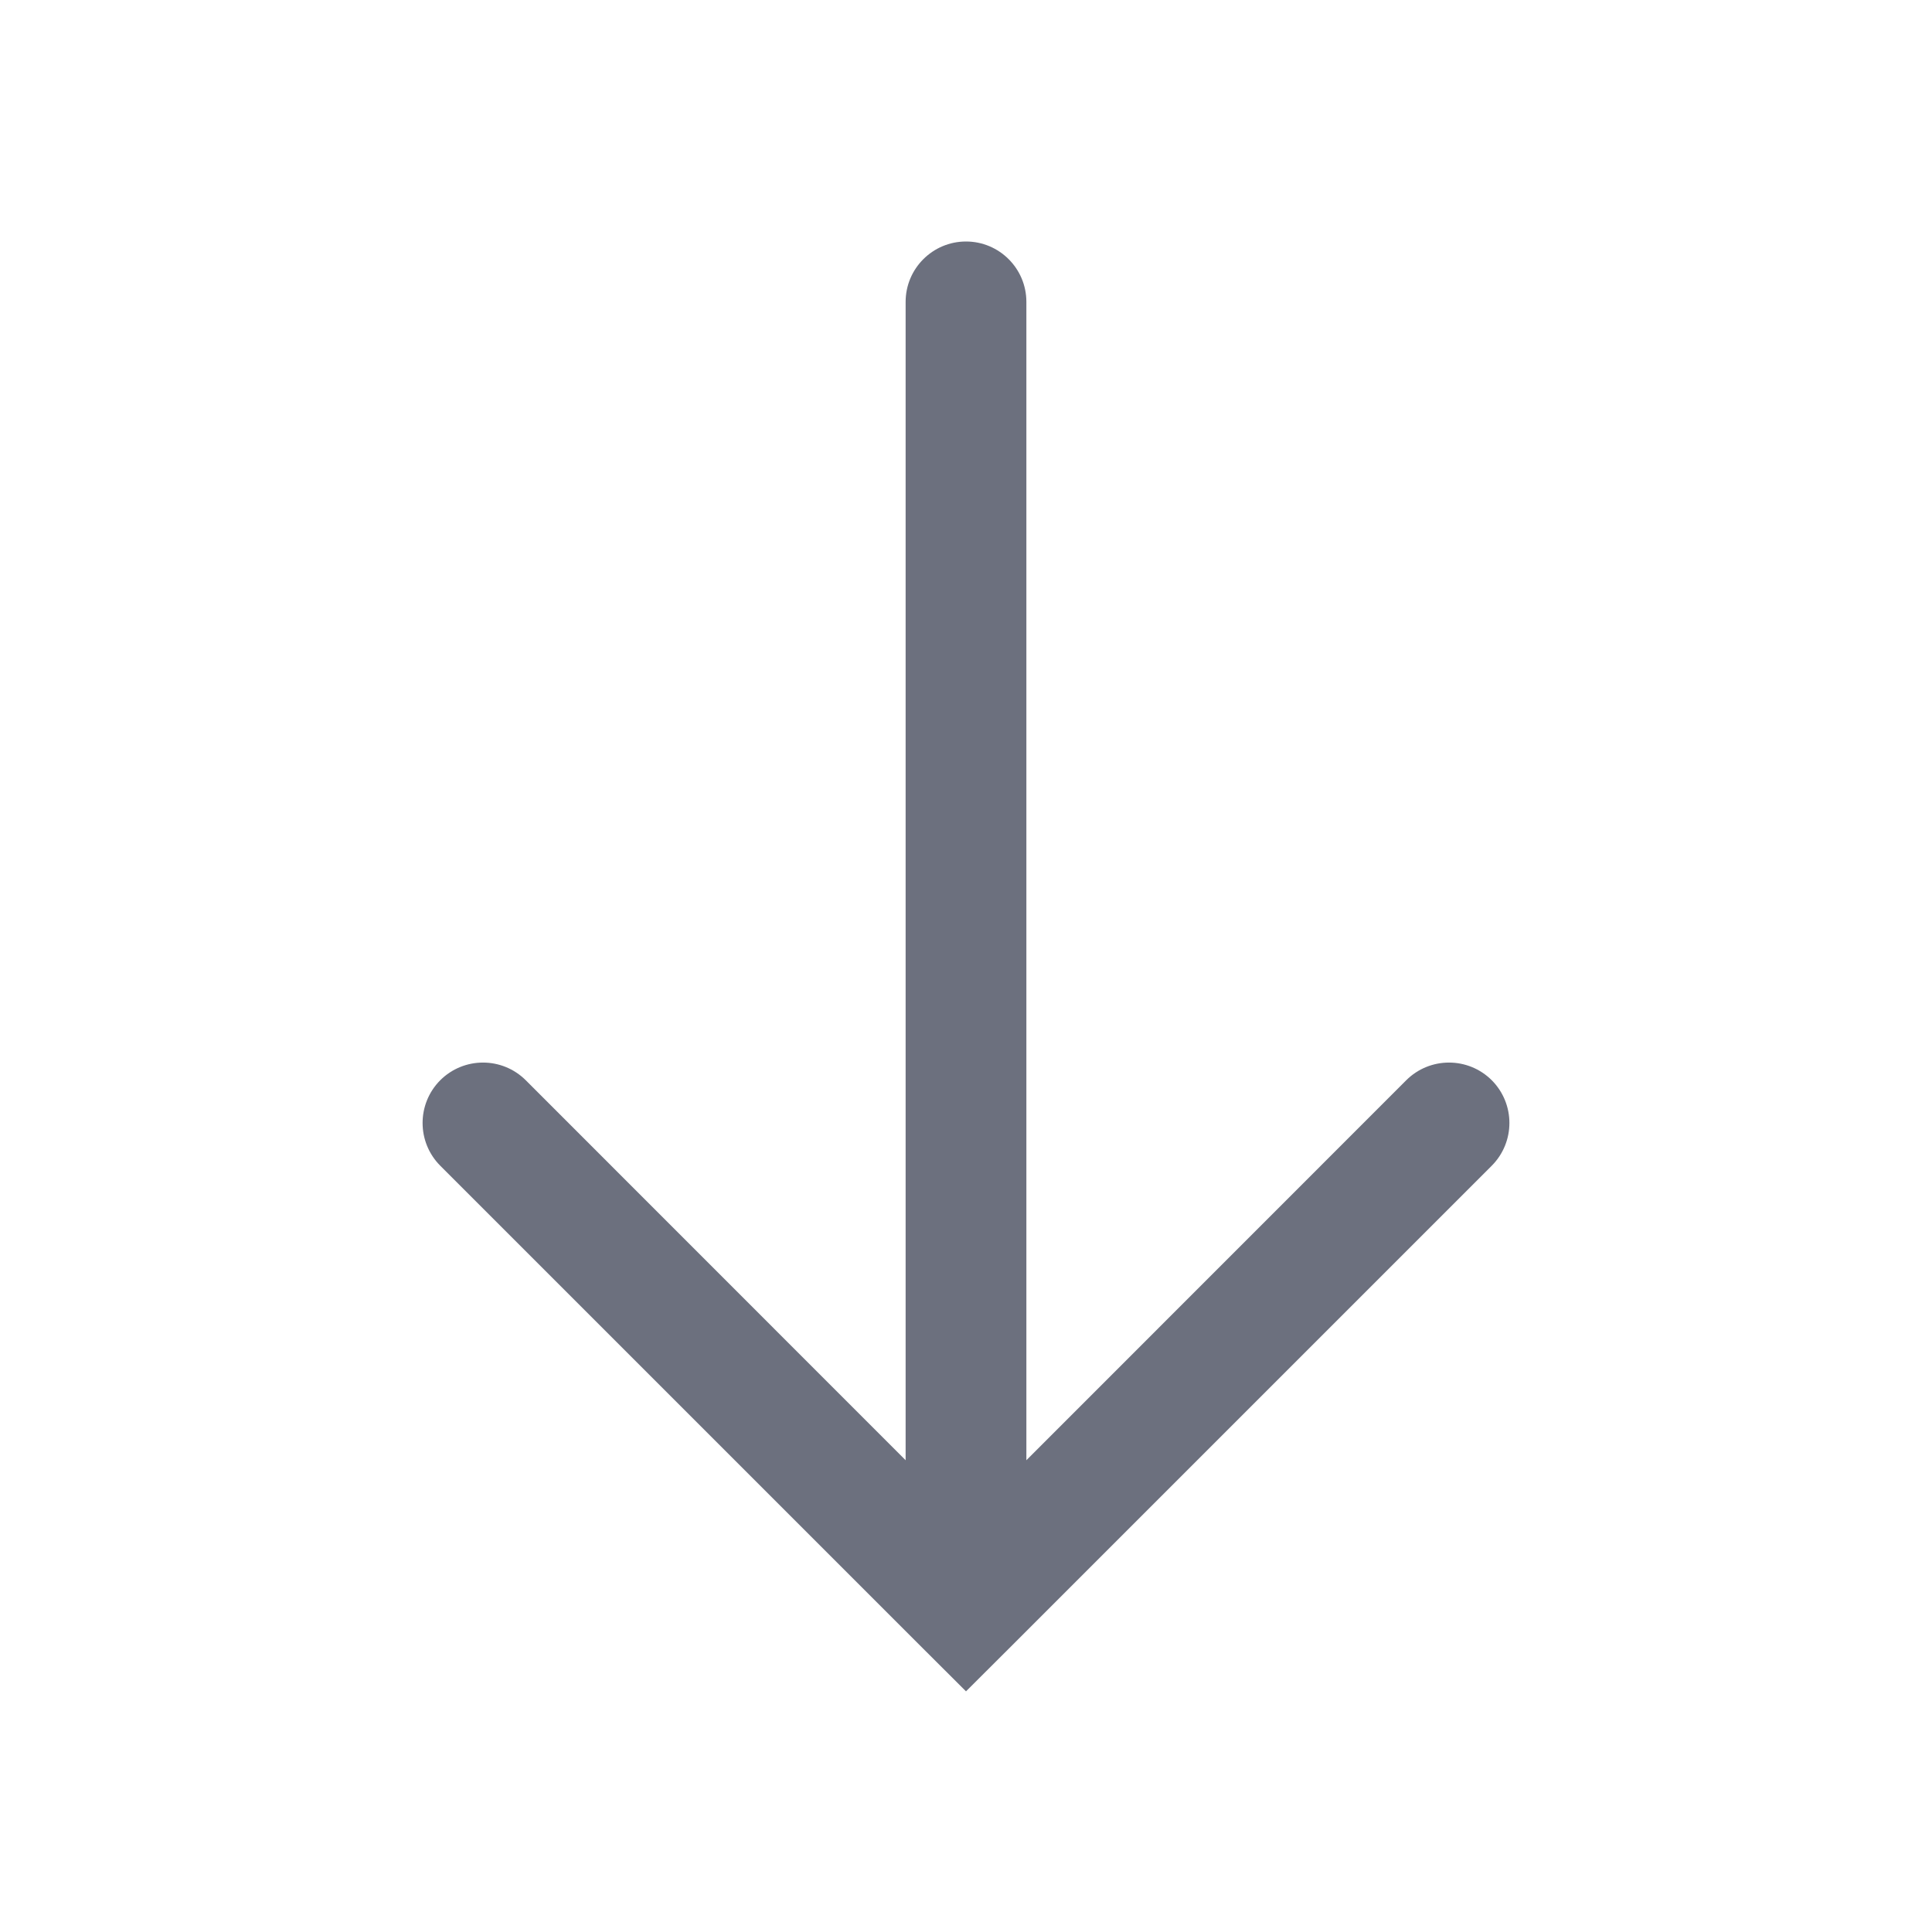
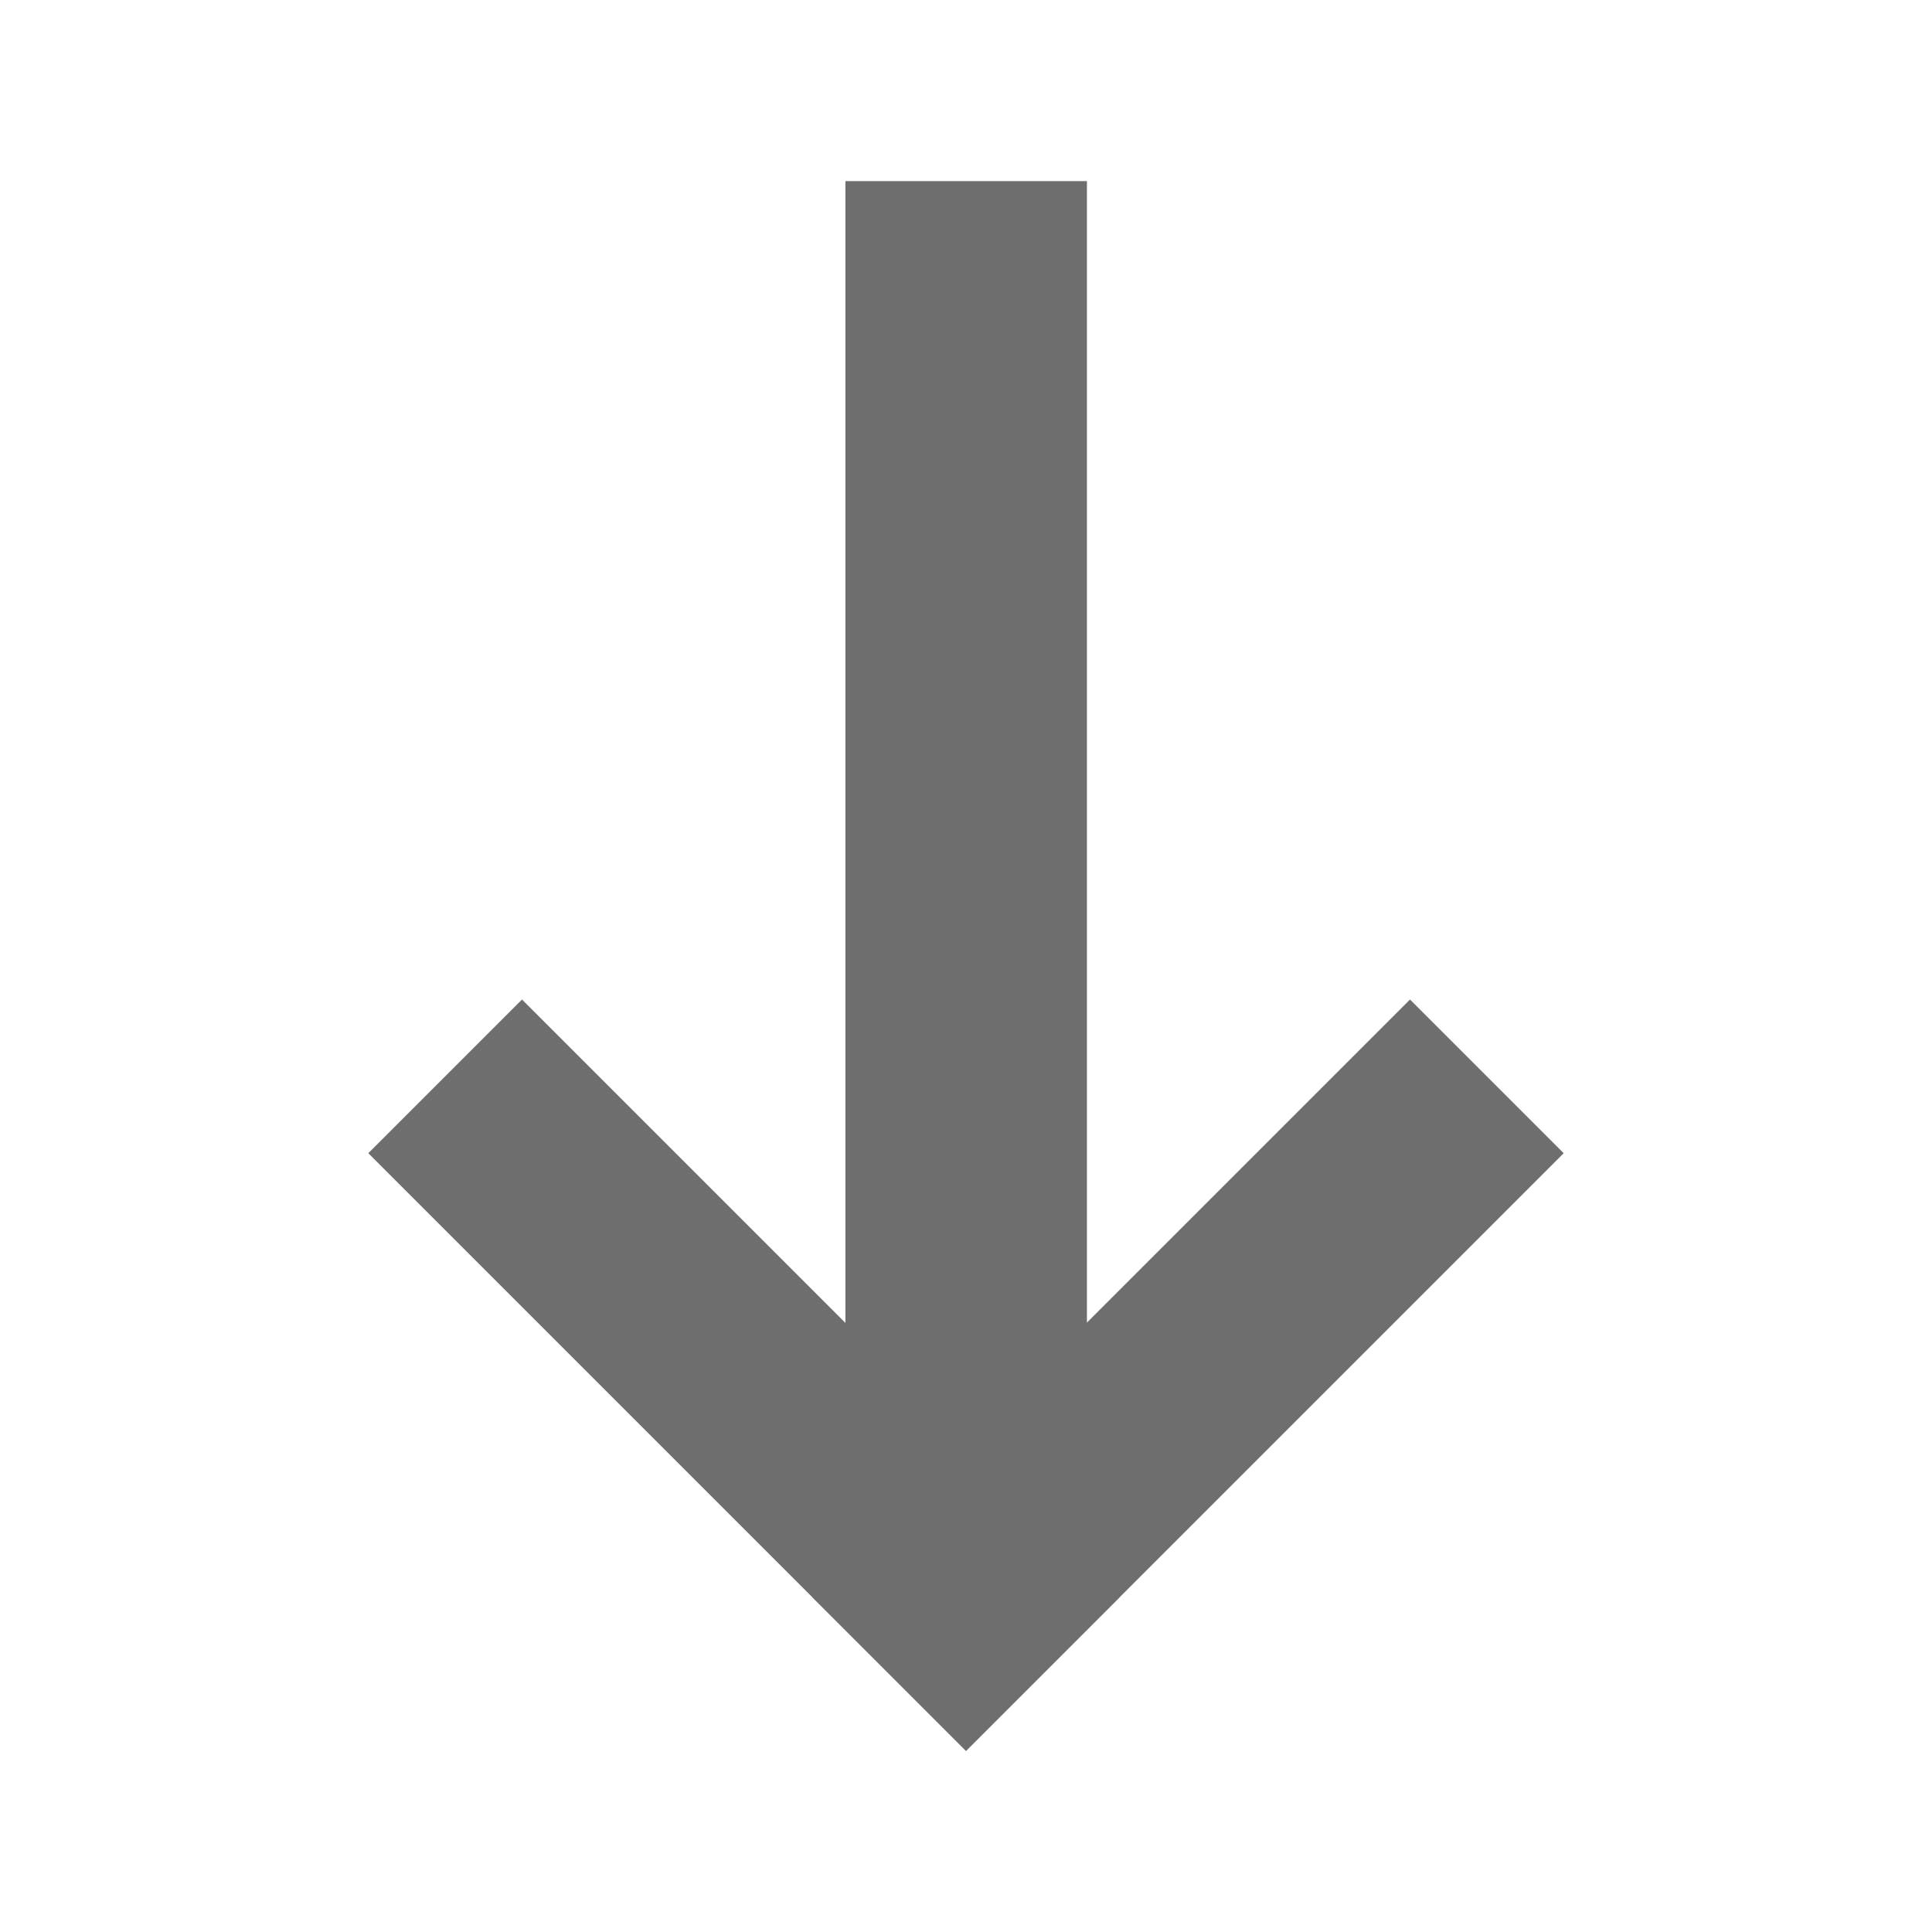
- <svg xmlns="http://www.w3.org/2000/svg" width="16" height="16" viewBox="0 0 16 16" fill="none">
-   <path fill-rule="evenodd" clip-rule="evenodd" d="M12.354 9.654C12.549 9.458 12.549 9.142 12.354 8.946C12.158 8.751 11.842 8.751 11.646 8.946L8.5 12.093L8.5 2.5C8.5 2.224 8.276 2 8 2C7.724 2 7.5 2.224 7.5 2.5L7.5 12.093L4.354 8.946C4.158 8.751 3.842 8.751 3.646 8.946C3.451 9.142 3.451 9.458 3.646 9.654L7.646 13.654L8 14.007L8.354 13.654L12.354 9.654Z" fill="#6C707E" />
+ <svg xmlns="http://www.w3.org/2000/svg" width="16" height="16" fill="none" version="1.1" viewBox="0 0 16 16" xml:space="preserve">
+   <g transform="rotate(-90 8.7507 5.7492)" fill="#6e6e6e" fill-rule="evenodd">
+     <rect x="1" y="4" width="12" height="2" />
+     <g transform="translate(0 .02)">
+       <rect transform="rotate(-45,3.111,3.14)" x="-.389" y="2.24" width="7" height="1.8" />
+       <rect transform="rotate(-45,3.111,6.817)" x="2.211" y="3.317" width="1.8" height="7" />
+     </g>
+   </g>
</svg>
